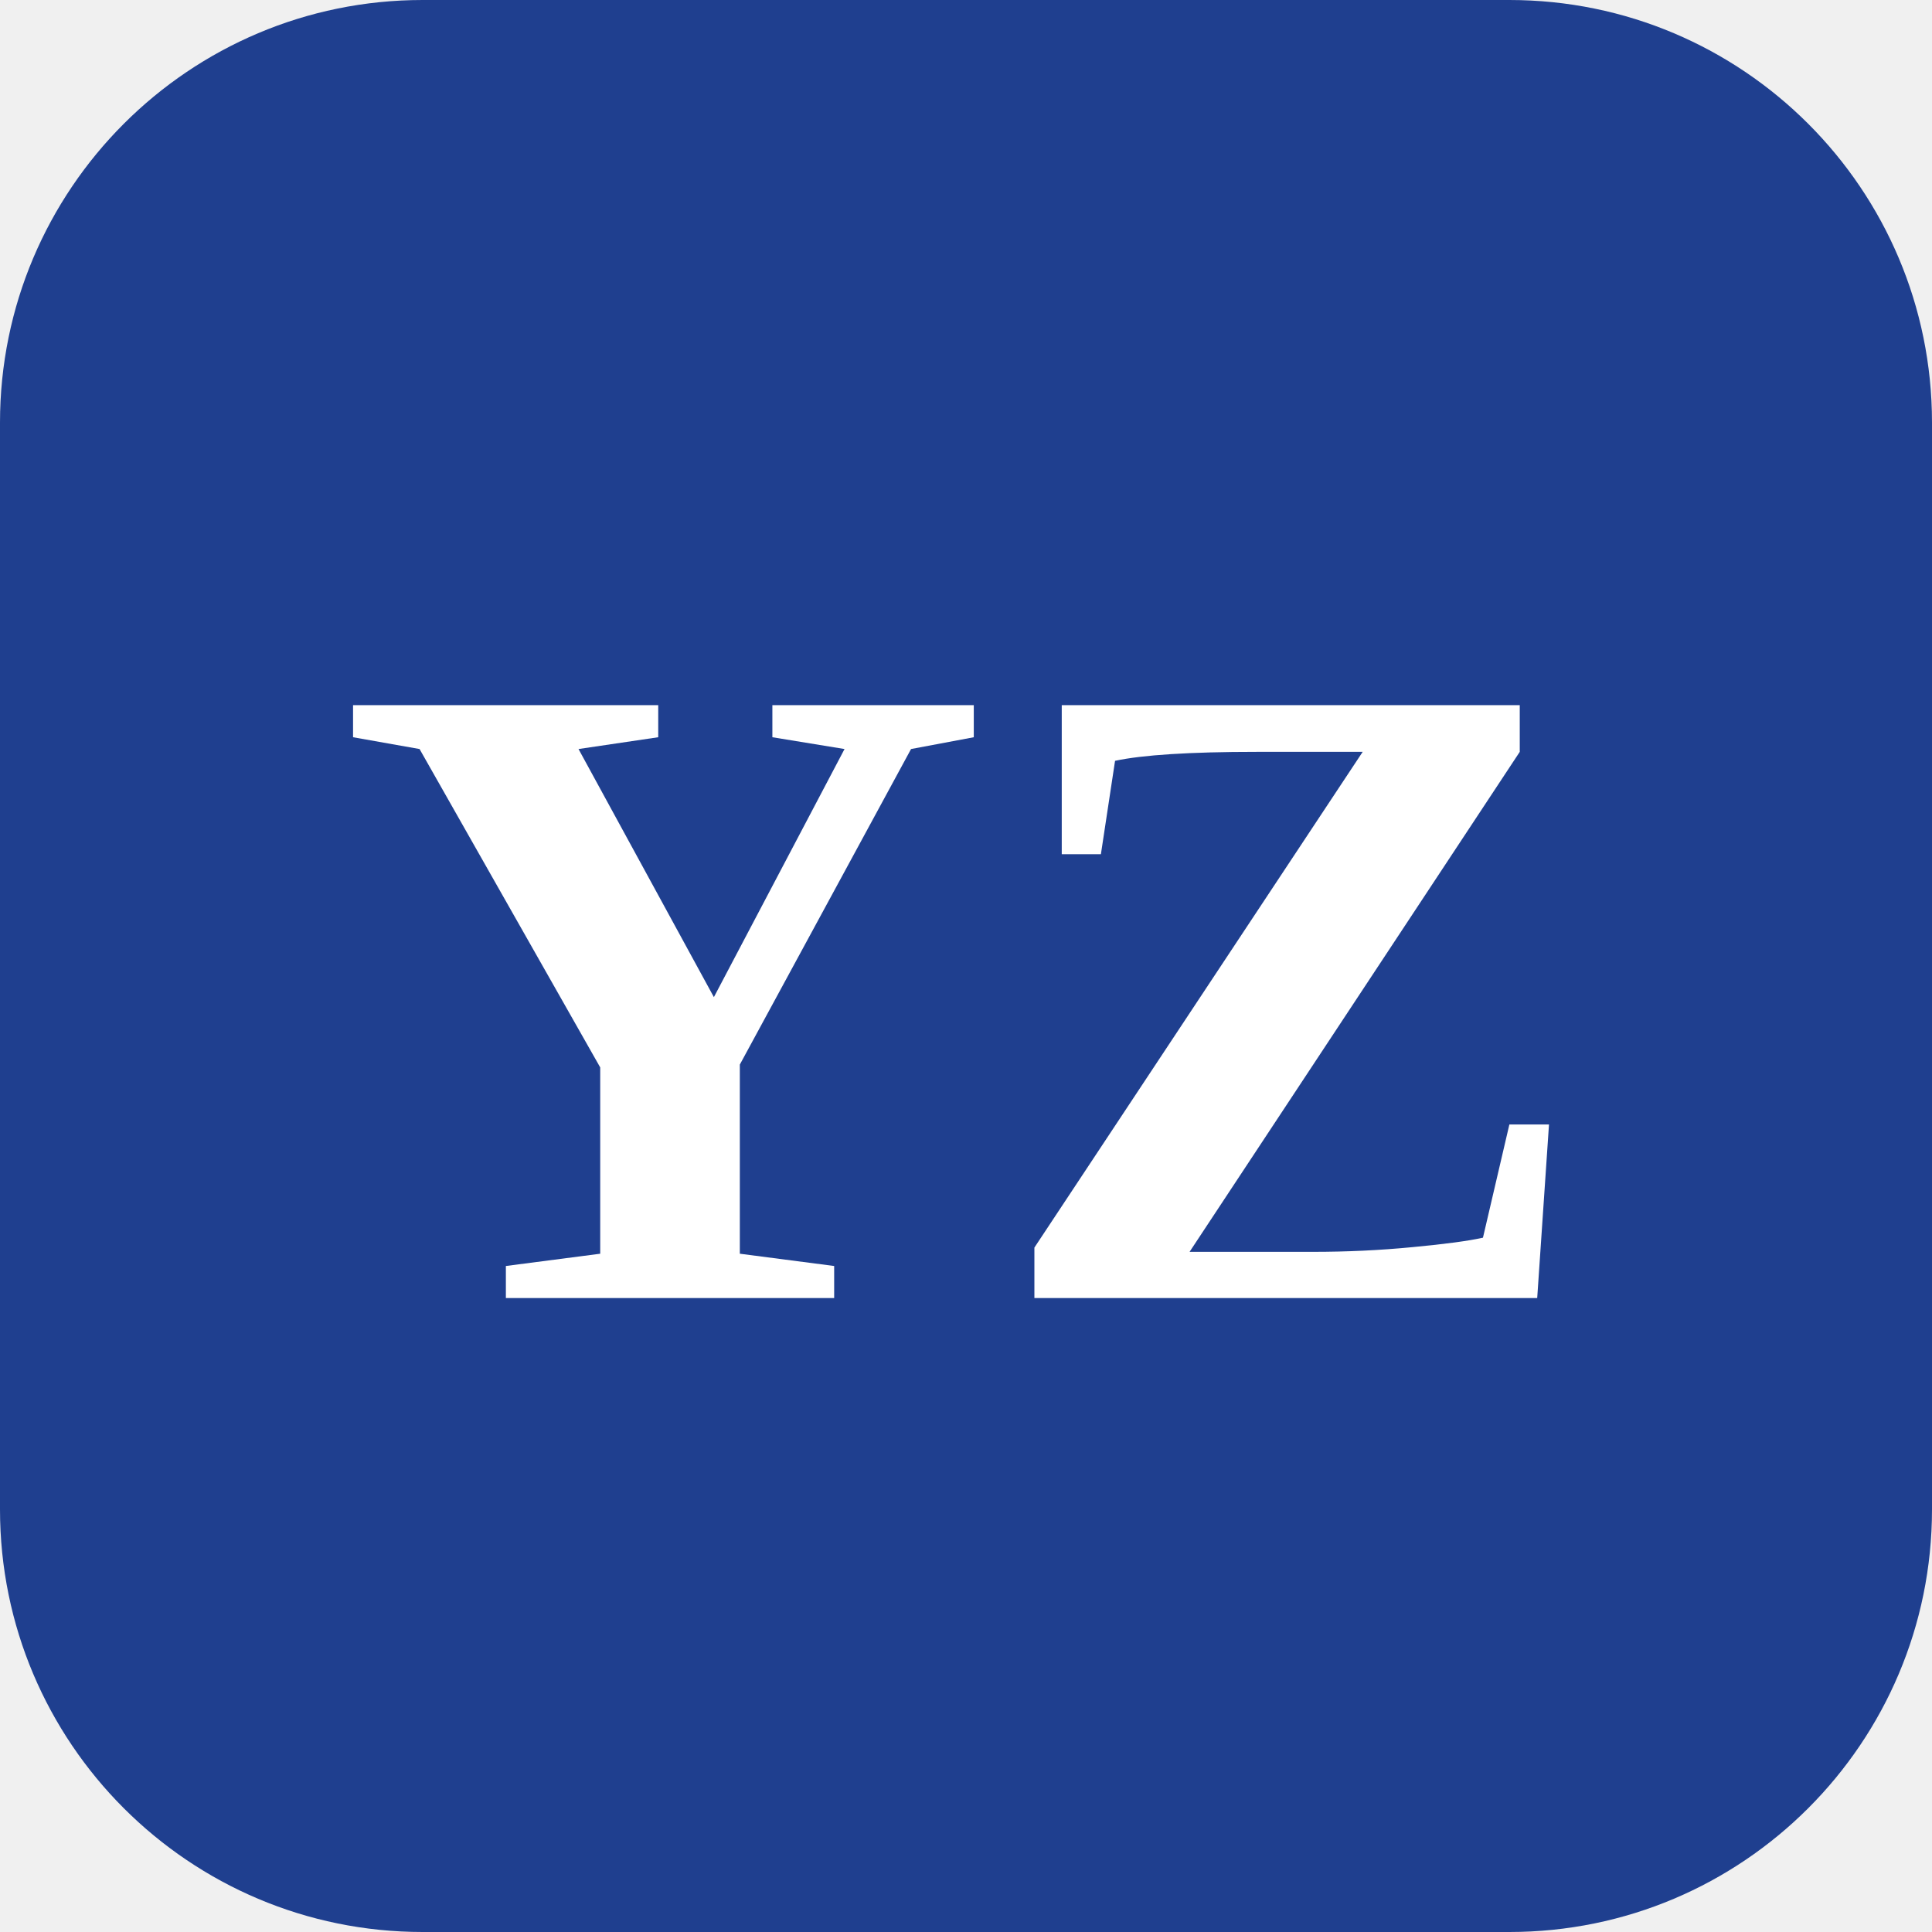
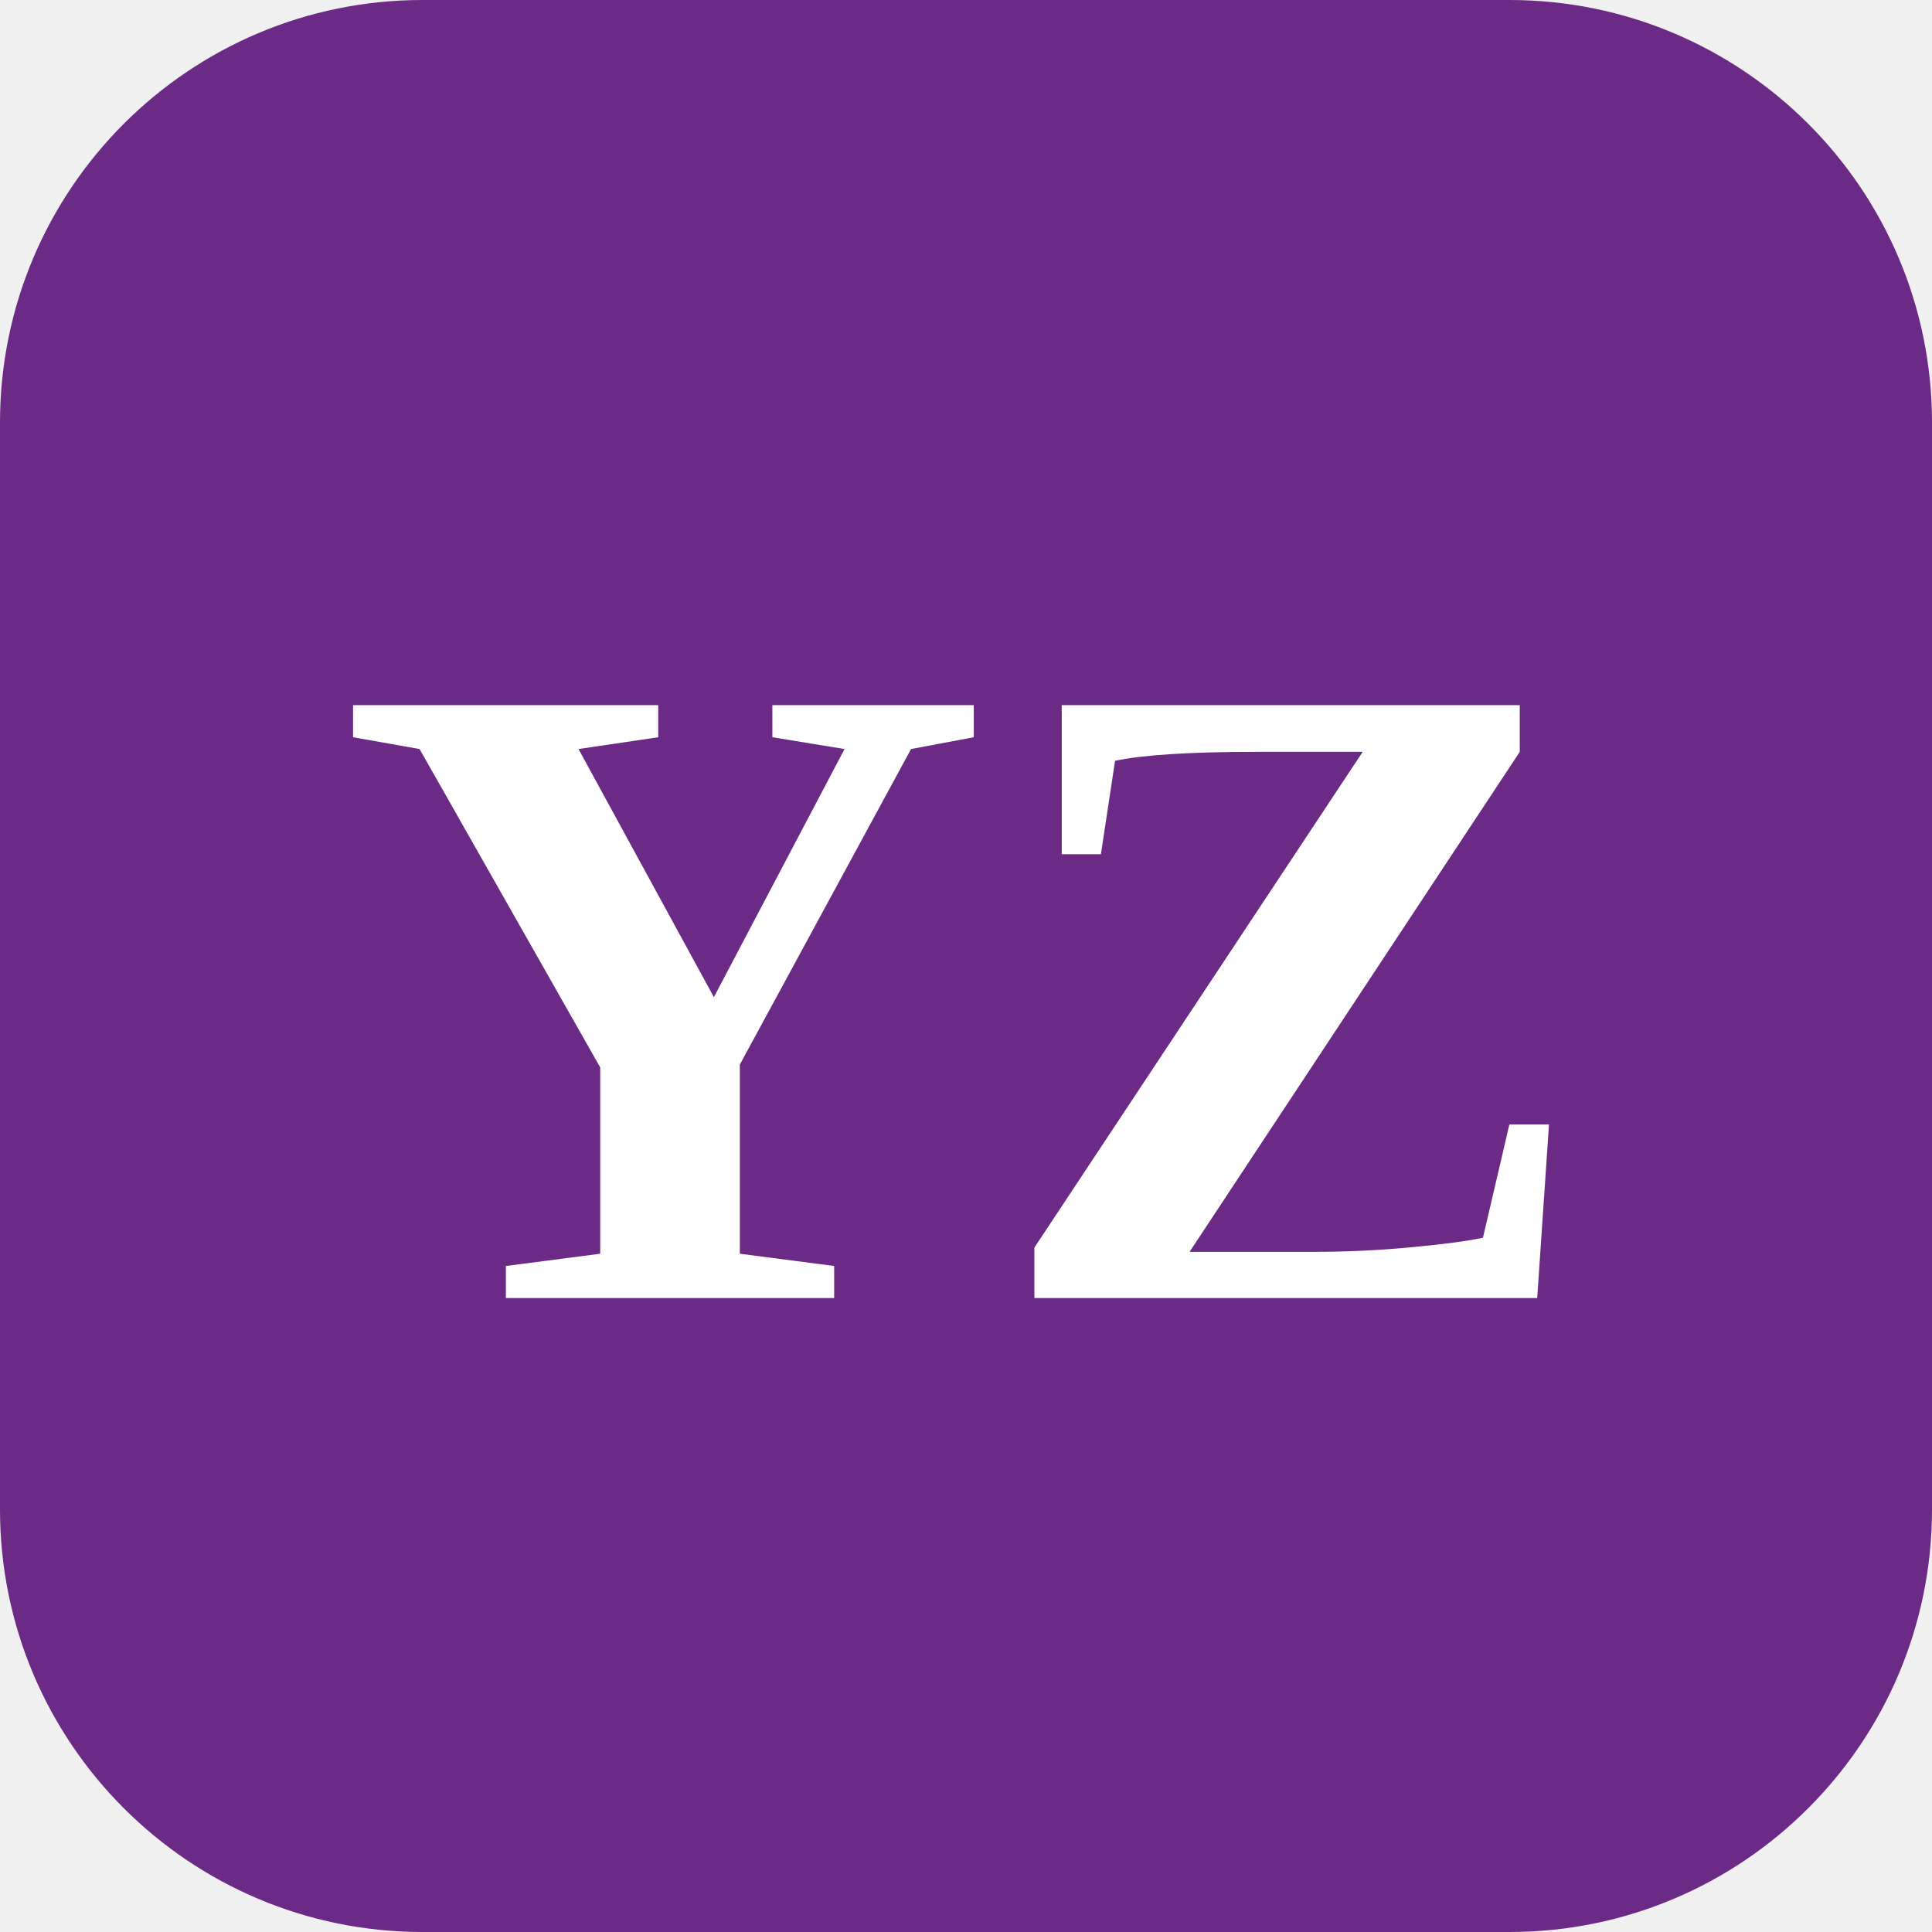
<svg xmlns="http://www.w3.org/2000/svg" viewBox="0 0 64 64">
-   <rect width="64" height="64" rx="14" fill="#1f3f8f" />
+   <rect width="64" height="64" rx="14" fill="#6b2a86" />
  <text x="32" y="43" text-anchor="middle" font-family="Charter, Georgia, 'Times New Roman', serif" font-size="30" font-weight="700" fill="#ffffff">YZ</text>
</svg>
